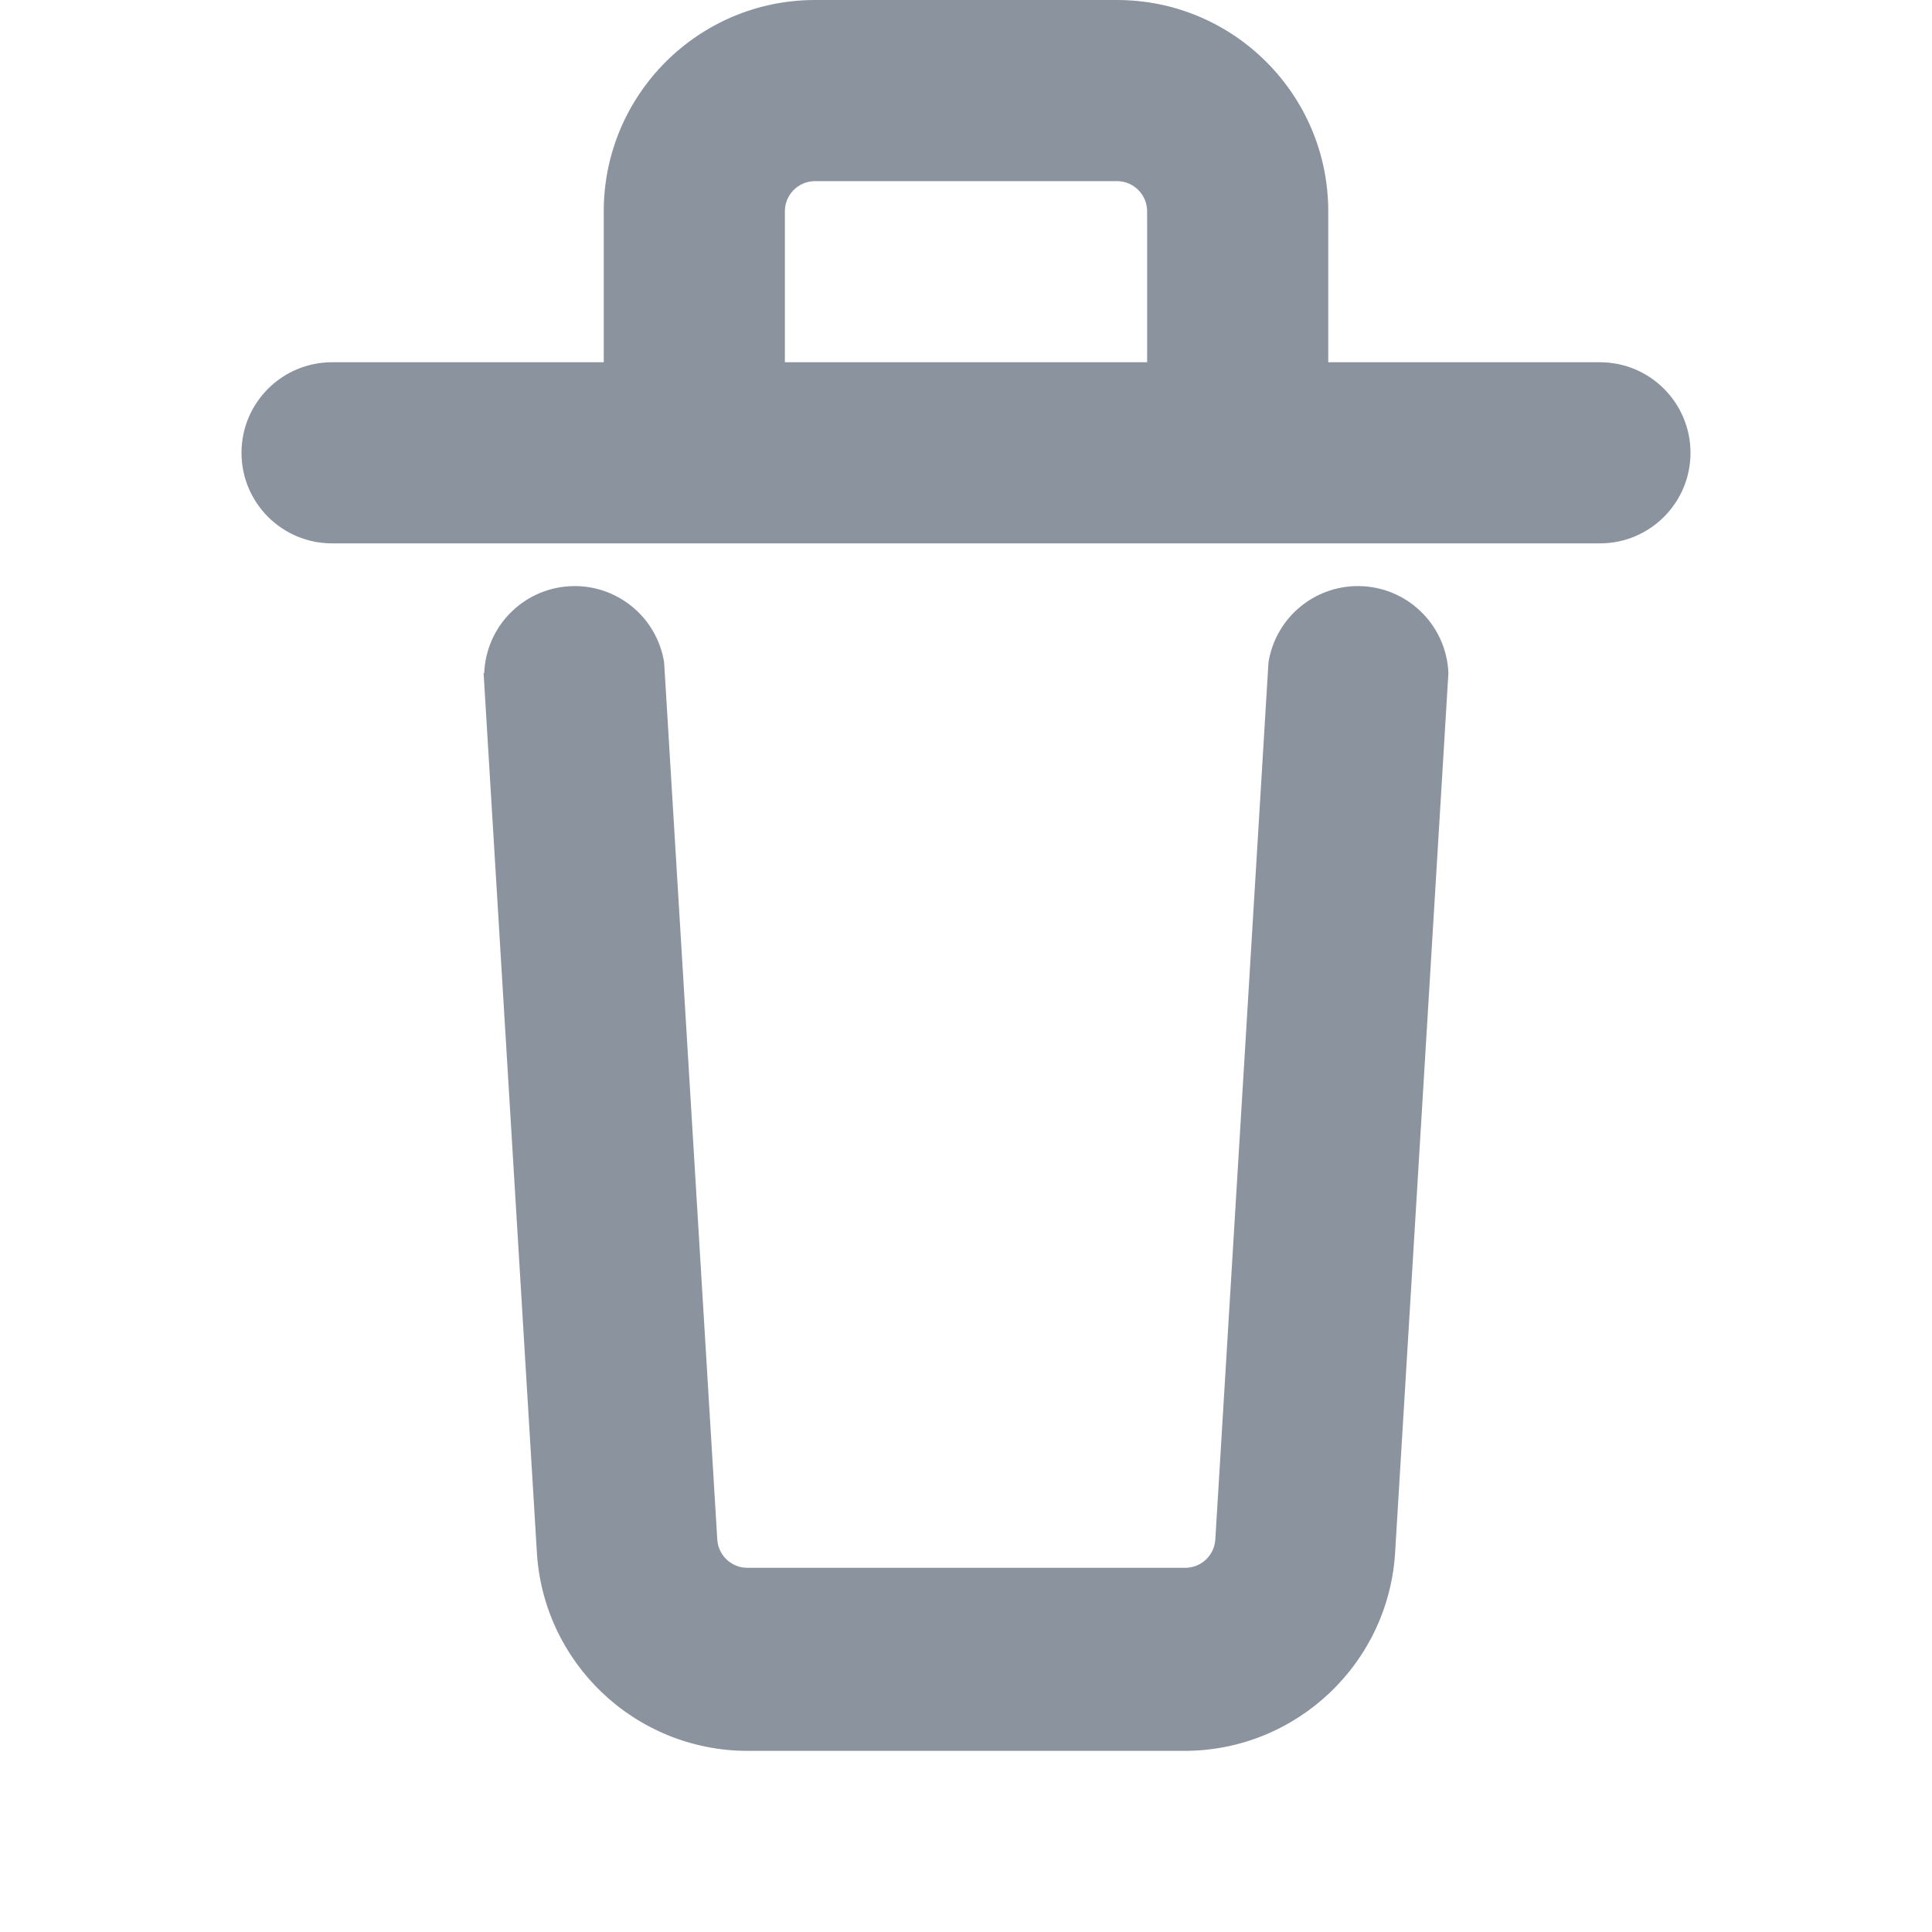
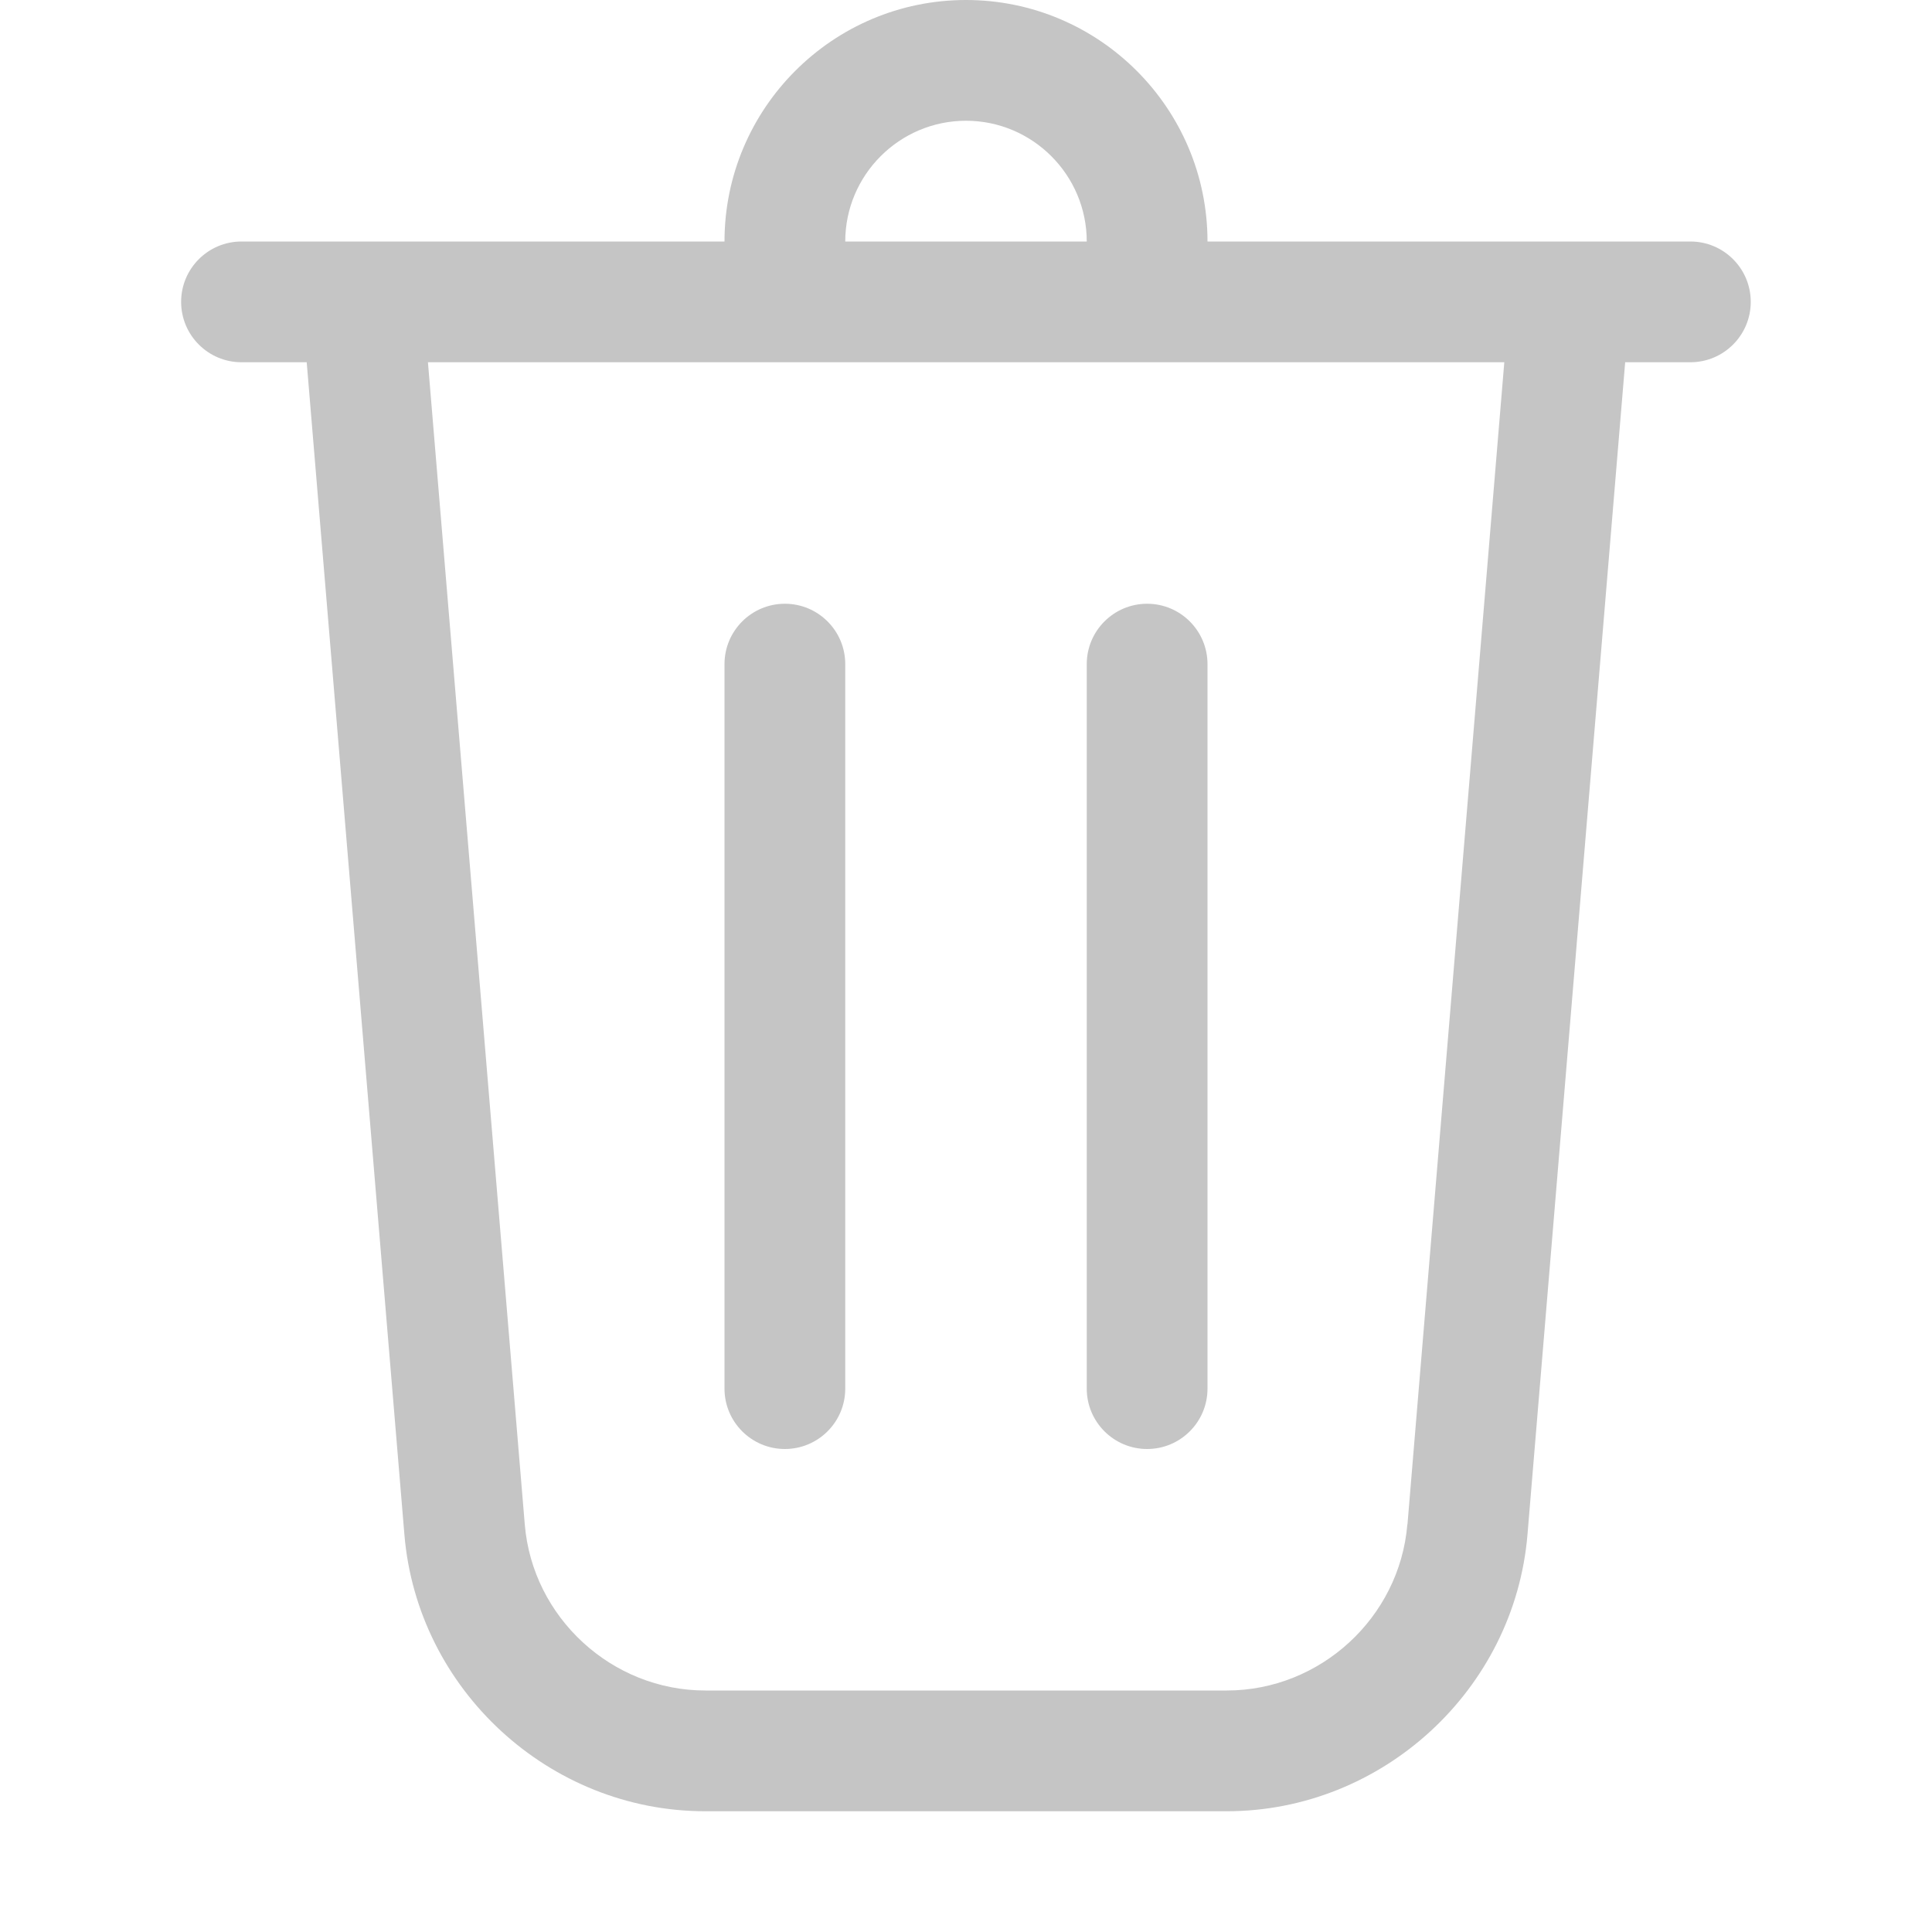
<svg xmlns="http://www.w3.org/2000/svg" width="16" height="16" viewBox="0 0 16 16">
-   <path fill="#8B949E" d="M11 1.75V3h2.25a.75.75 0 0 1 0 1.5H2.75a.75.75 0 0 1 0-1.5H5V1.75C5 .784 5.784 0 6.75 0h2.5C10.216 0 11 .784 11 1.75ZM6.5 1.75V3h3V1.75a.25.25 0 0 0-.25-.25h-2.5a.25.25 0 0 0-.25.25ZM4.005 5.575l.44 7.262A1.75 1.75 0 0 0 6.19 14.5h3.62a1.75 1.75 0 0 0 1.745-1.663l.44-7.262a.75.75 0 0 0-1.49-.09l-.44 7.261a.25.25 0 0 1-.25.238H6.19a.25.25 0 0 1-.25-.238l-.44-7.261a.75.75 0 0 0-1.49.09Z" />
+   <path fill="#C5C5C5" d="M14 2H10C10 0.897 9.103 0 8 0C6.897 0 6 0.897 6 2H2C1.724 2 1.5 2.224 1.5 2.5C1.5 2.776 1.724 3 2 3H2.54L3.349 12.708C3.456 13.994 4.55 15 5.84 15H10.159C11.449 15 12.543 13.993 12.65 12.708L13.459 3H13.999C14.275 3 14.499 2.776 14.499 2.5C14.499 2.224 14.275 2 13.999 2H14ZM8 1C8.551 1 9 1.449 9 2H7C7 1.449 7.449 1 8 1ZM11.655 12.625C11.591 13.396 10.934 14 10.16 14H5.841C5.067 14 4.41 13.396 4.346 12.625L3.544 3H12.458L11.656 12.625H11.655ZM7 5.5V11.5C7 11.776 6.776 12 6.5 12C6.224 12 6 11.776 6 11.5V5.5C6 5.224 6.224 5 6.5 5C6.776 5 7 5.224 7 5.5ZM10 5.5V11.5C10 11.776 9.776 12 9.5 12C9.224 12 9 11.776 9 11.5V5.5C9 5.224 9.224 5 9.5 5C9.776 5 10 5.224 10 5.5Z" />
</svg>
